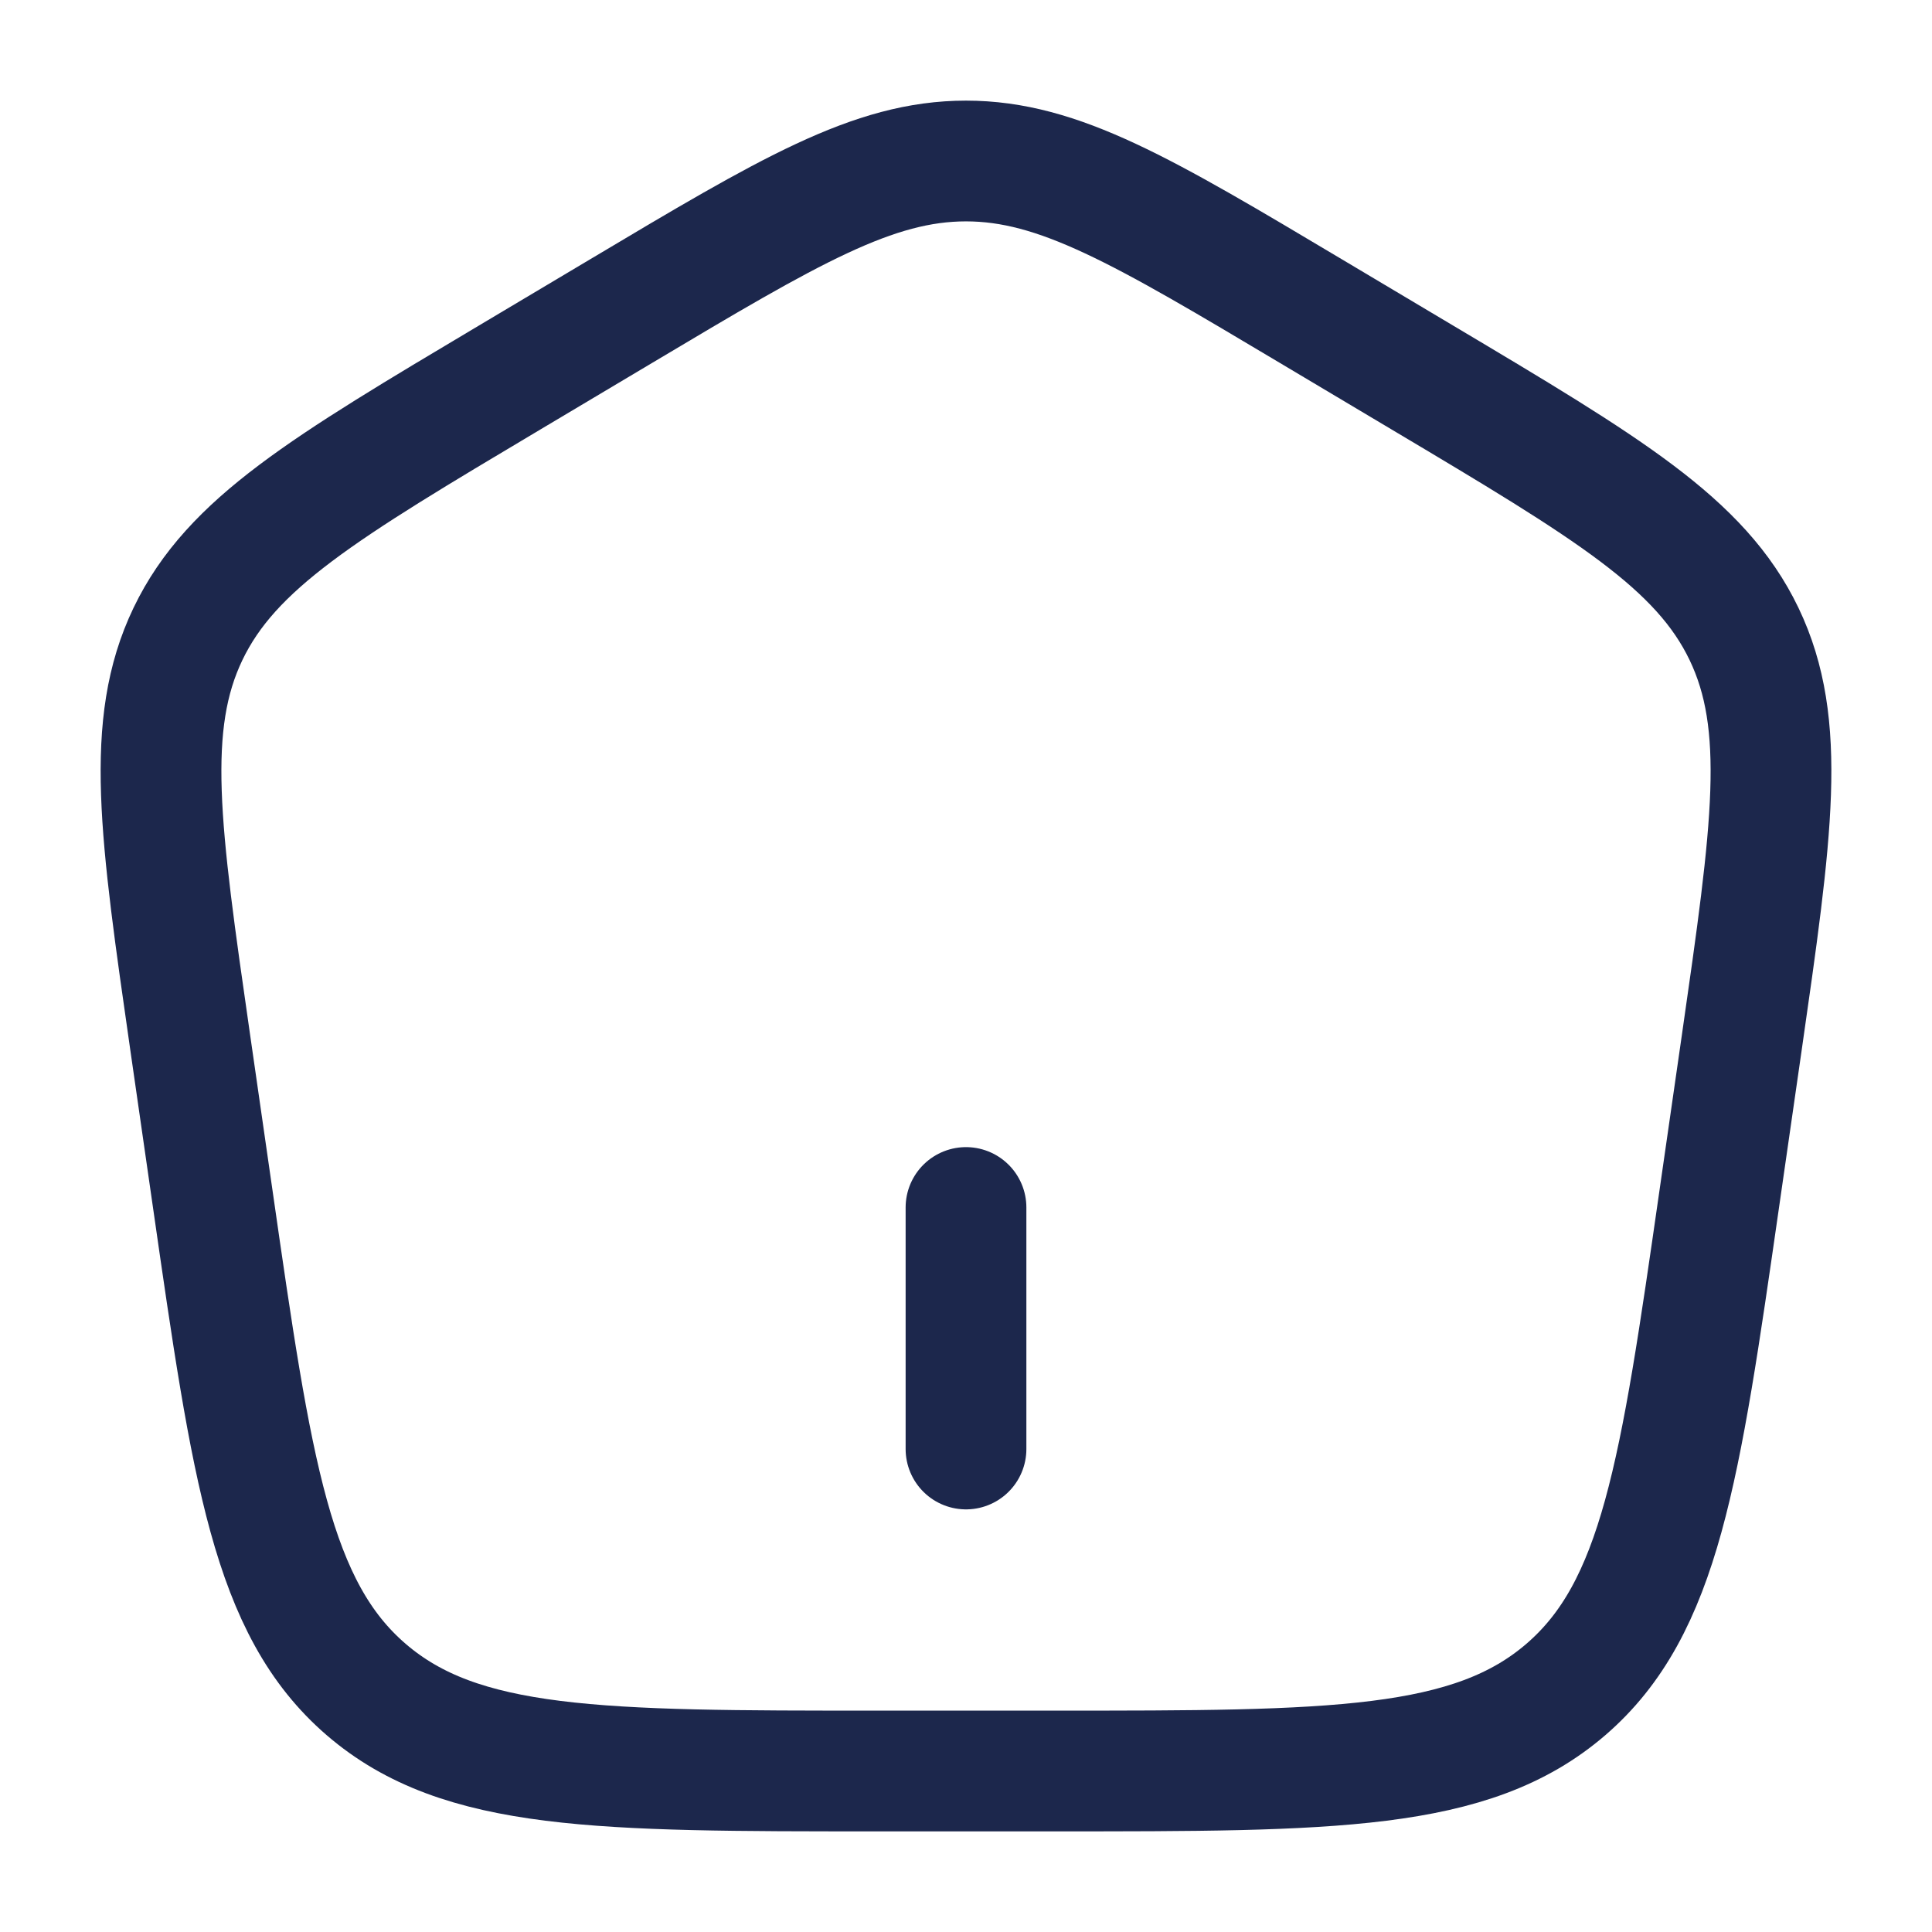
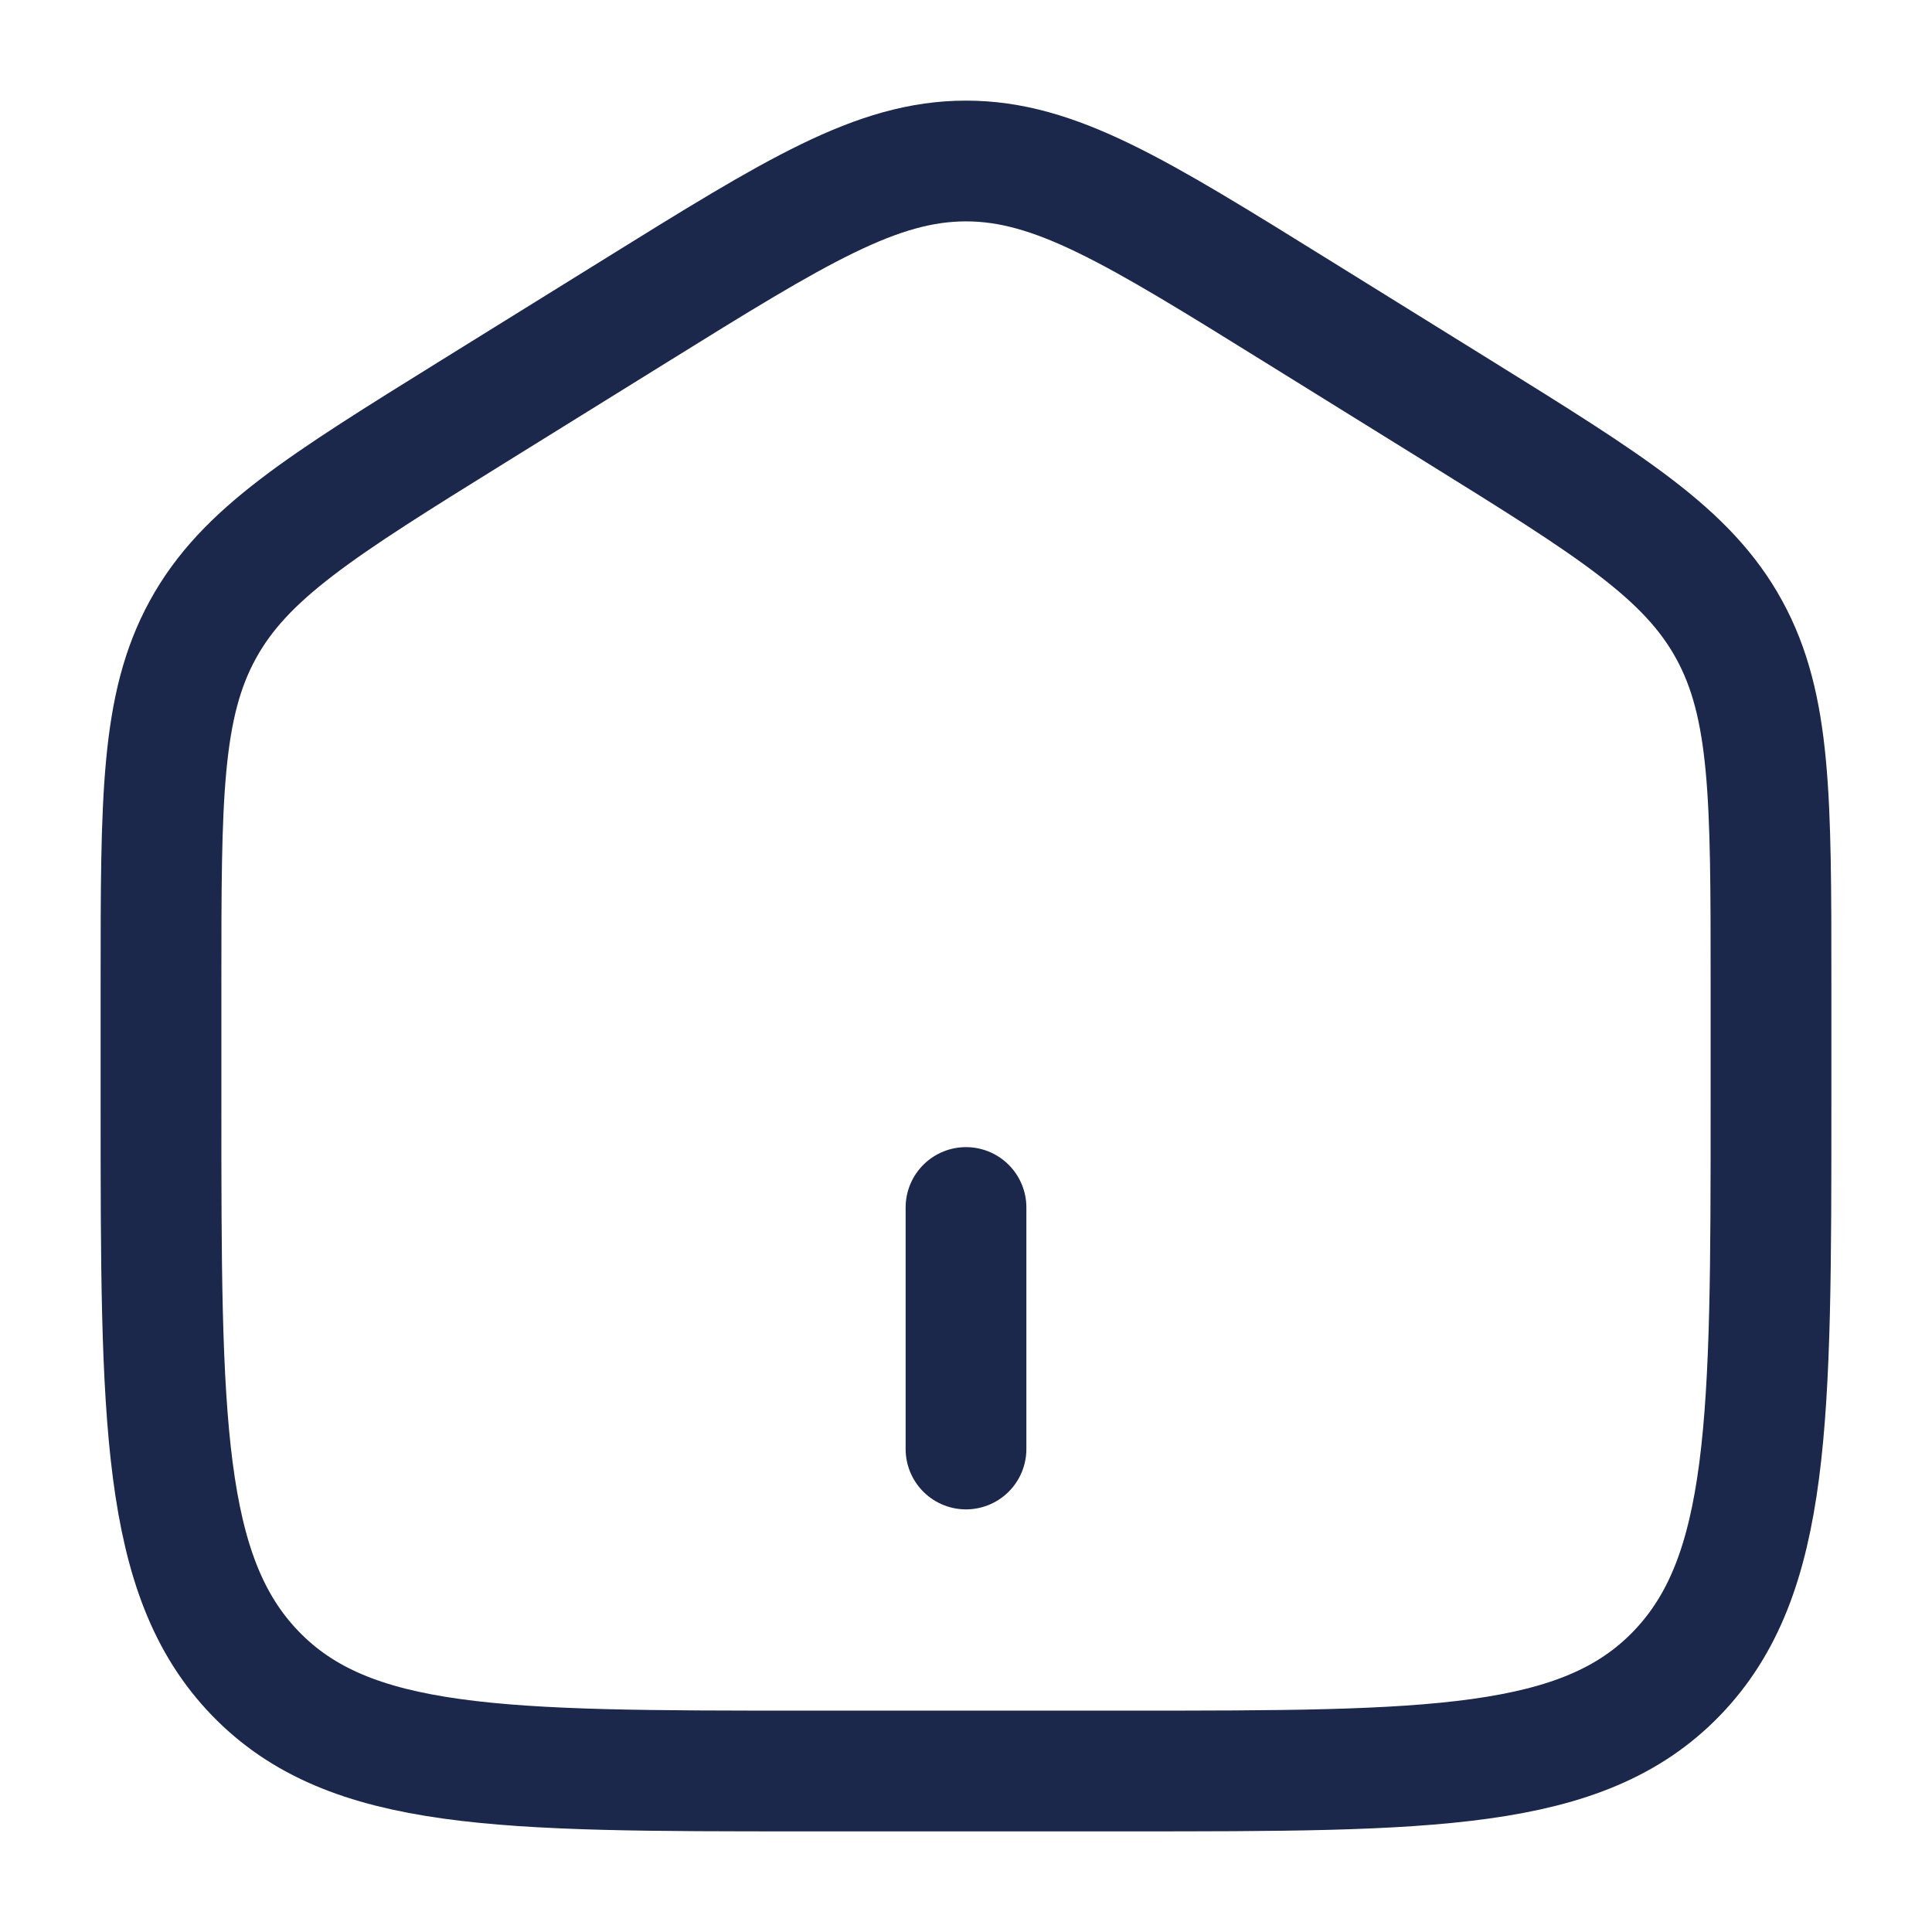
<svg xmlns="http://www.w3.org/2000/svg" width="800px" height="800px" viewBox="0 0 24 24" fill="none">
-   <path d="M2.364 12.958C1.985 10.321 1.795 9.002 2.335 7.875C2.876 6.748 4.026 6.062 6.327 4.692L7.712 3.867C9.801 2.622 10.846 2 12 2C13.154 2 14.199 2.622 16.288 3.867L17.673 4.692C19.974 6.062 21.124 6.748 21.665 7.875C22.205 9.002 22.015 10.321 21.636 12.958L21.357 14.895C20.87 18.283 20.626 19.976 19.451 20.988C18.276 22 16.553 22 13.106 22H10.894C7.447 22 5.724 22 4.549 20.988C3.374 19.976 3.13 18.283 2.643 14.895L2.364 12.958Z" stroke="#1C274C" stroke-width="1.5" />
+   <path opacity="1" d="M2 12.204C2 9.915 2 8.771 2.519 7.823C3.038 6.874 3.987 6.286 5.884 5.108L7.884 3.867C9.889 2.622 10.892 2 12 2C13.108 2 14.111 2.622 16.116 3.867L18.116 5.108C20.013 6.286 20.962 6.874 21.481 7.823C22 8.771 22 9.915 22 12.204V13.725C22 17.626 22 19.576 20.828 20.788C19.657 22 17.771 22 14 22H10C6.229 22 4.343 22 3.172 20.788C2 19.576 2 17.626 2 13.725V12.204Z" stroke="#1C274C" stroke-width="1.5" />
  <path d="M12 15L12 18" stroke="#1C274C" stroke-width="1.5" stroke-linecap="round" />
</svg>
